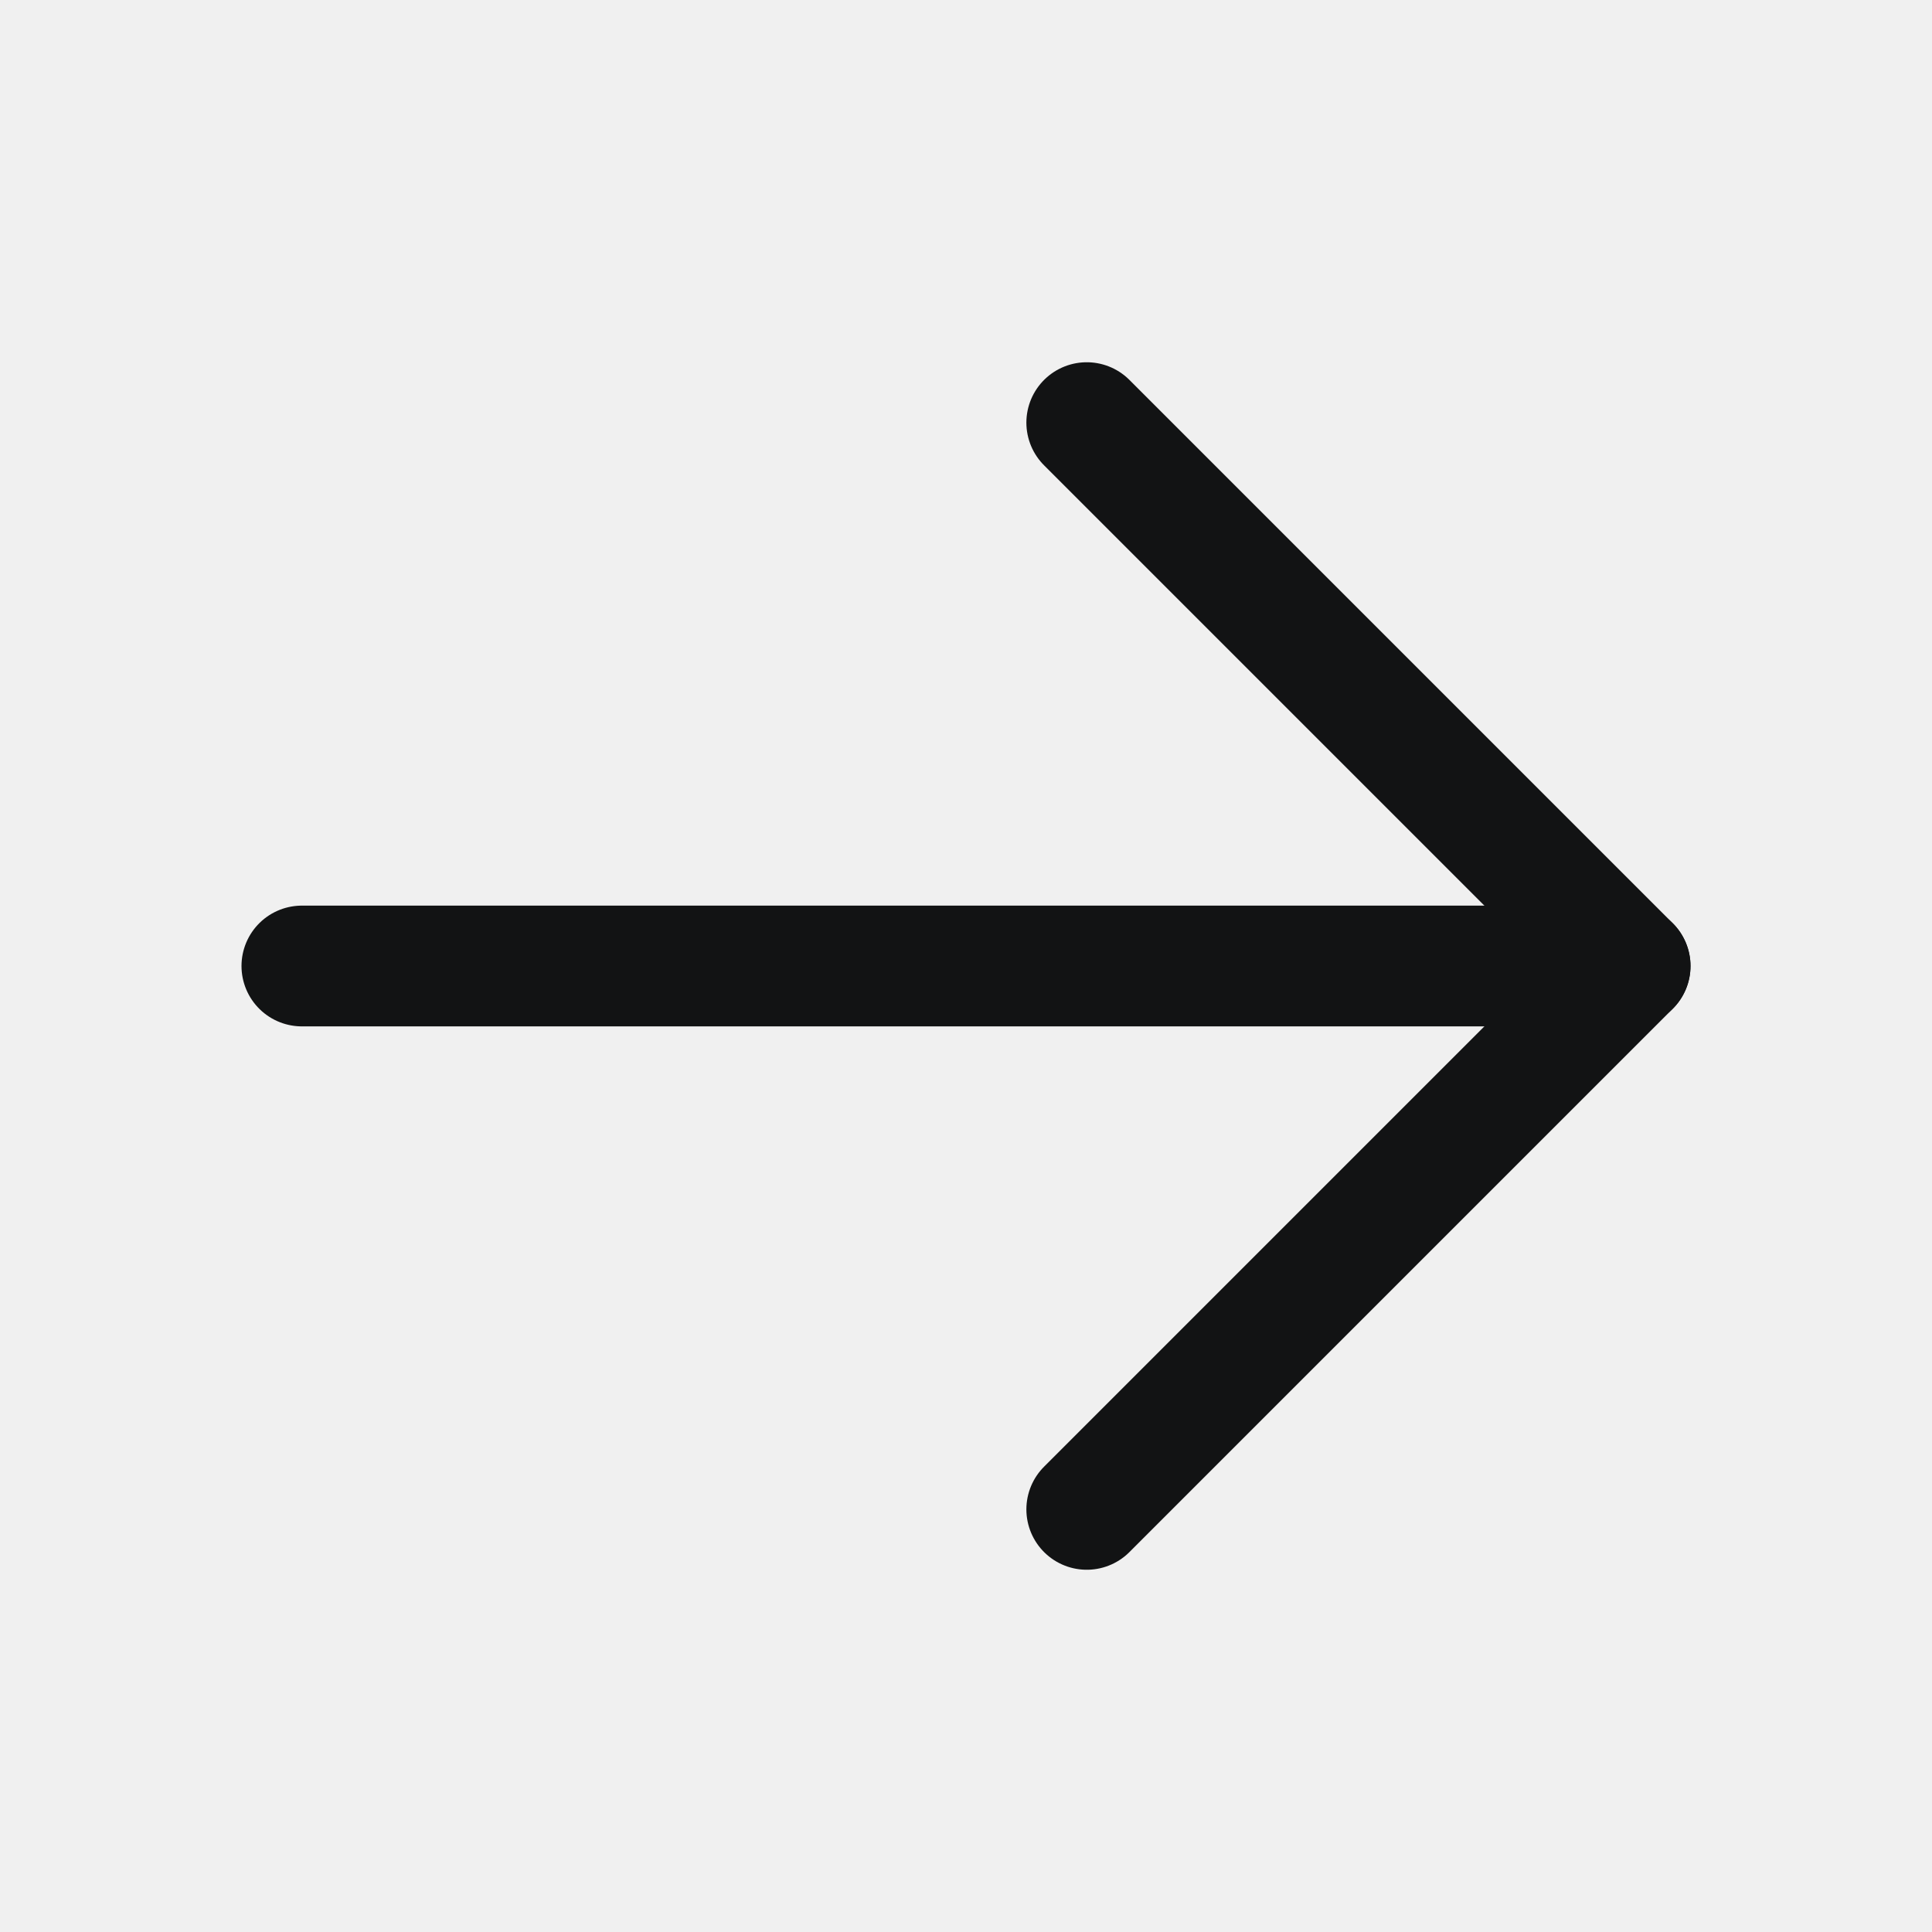
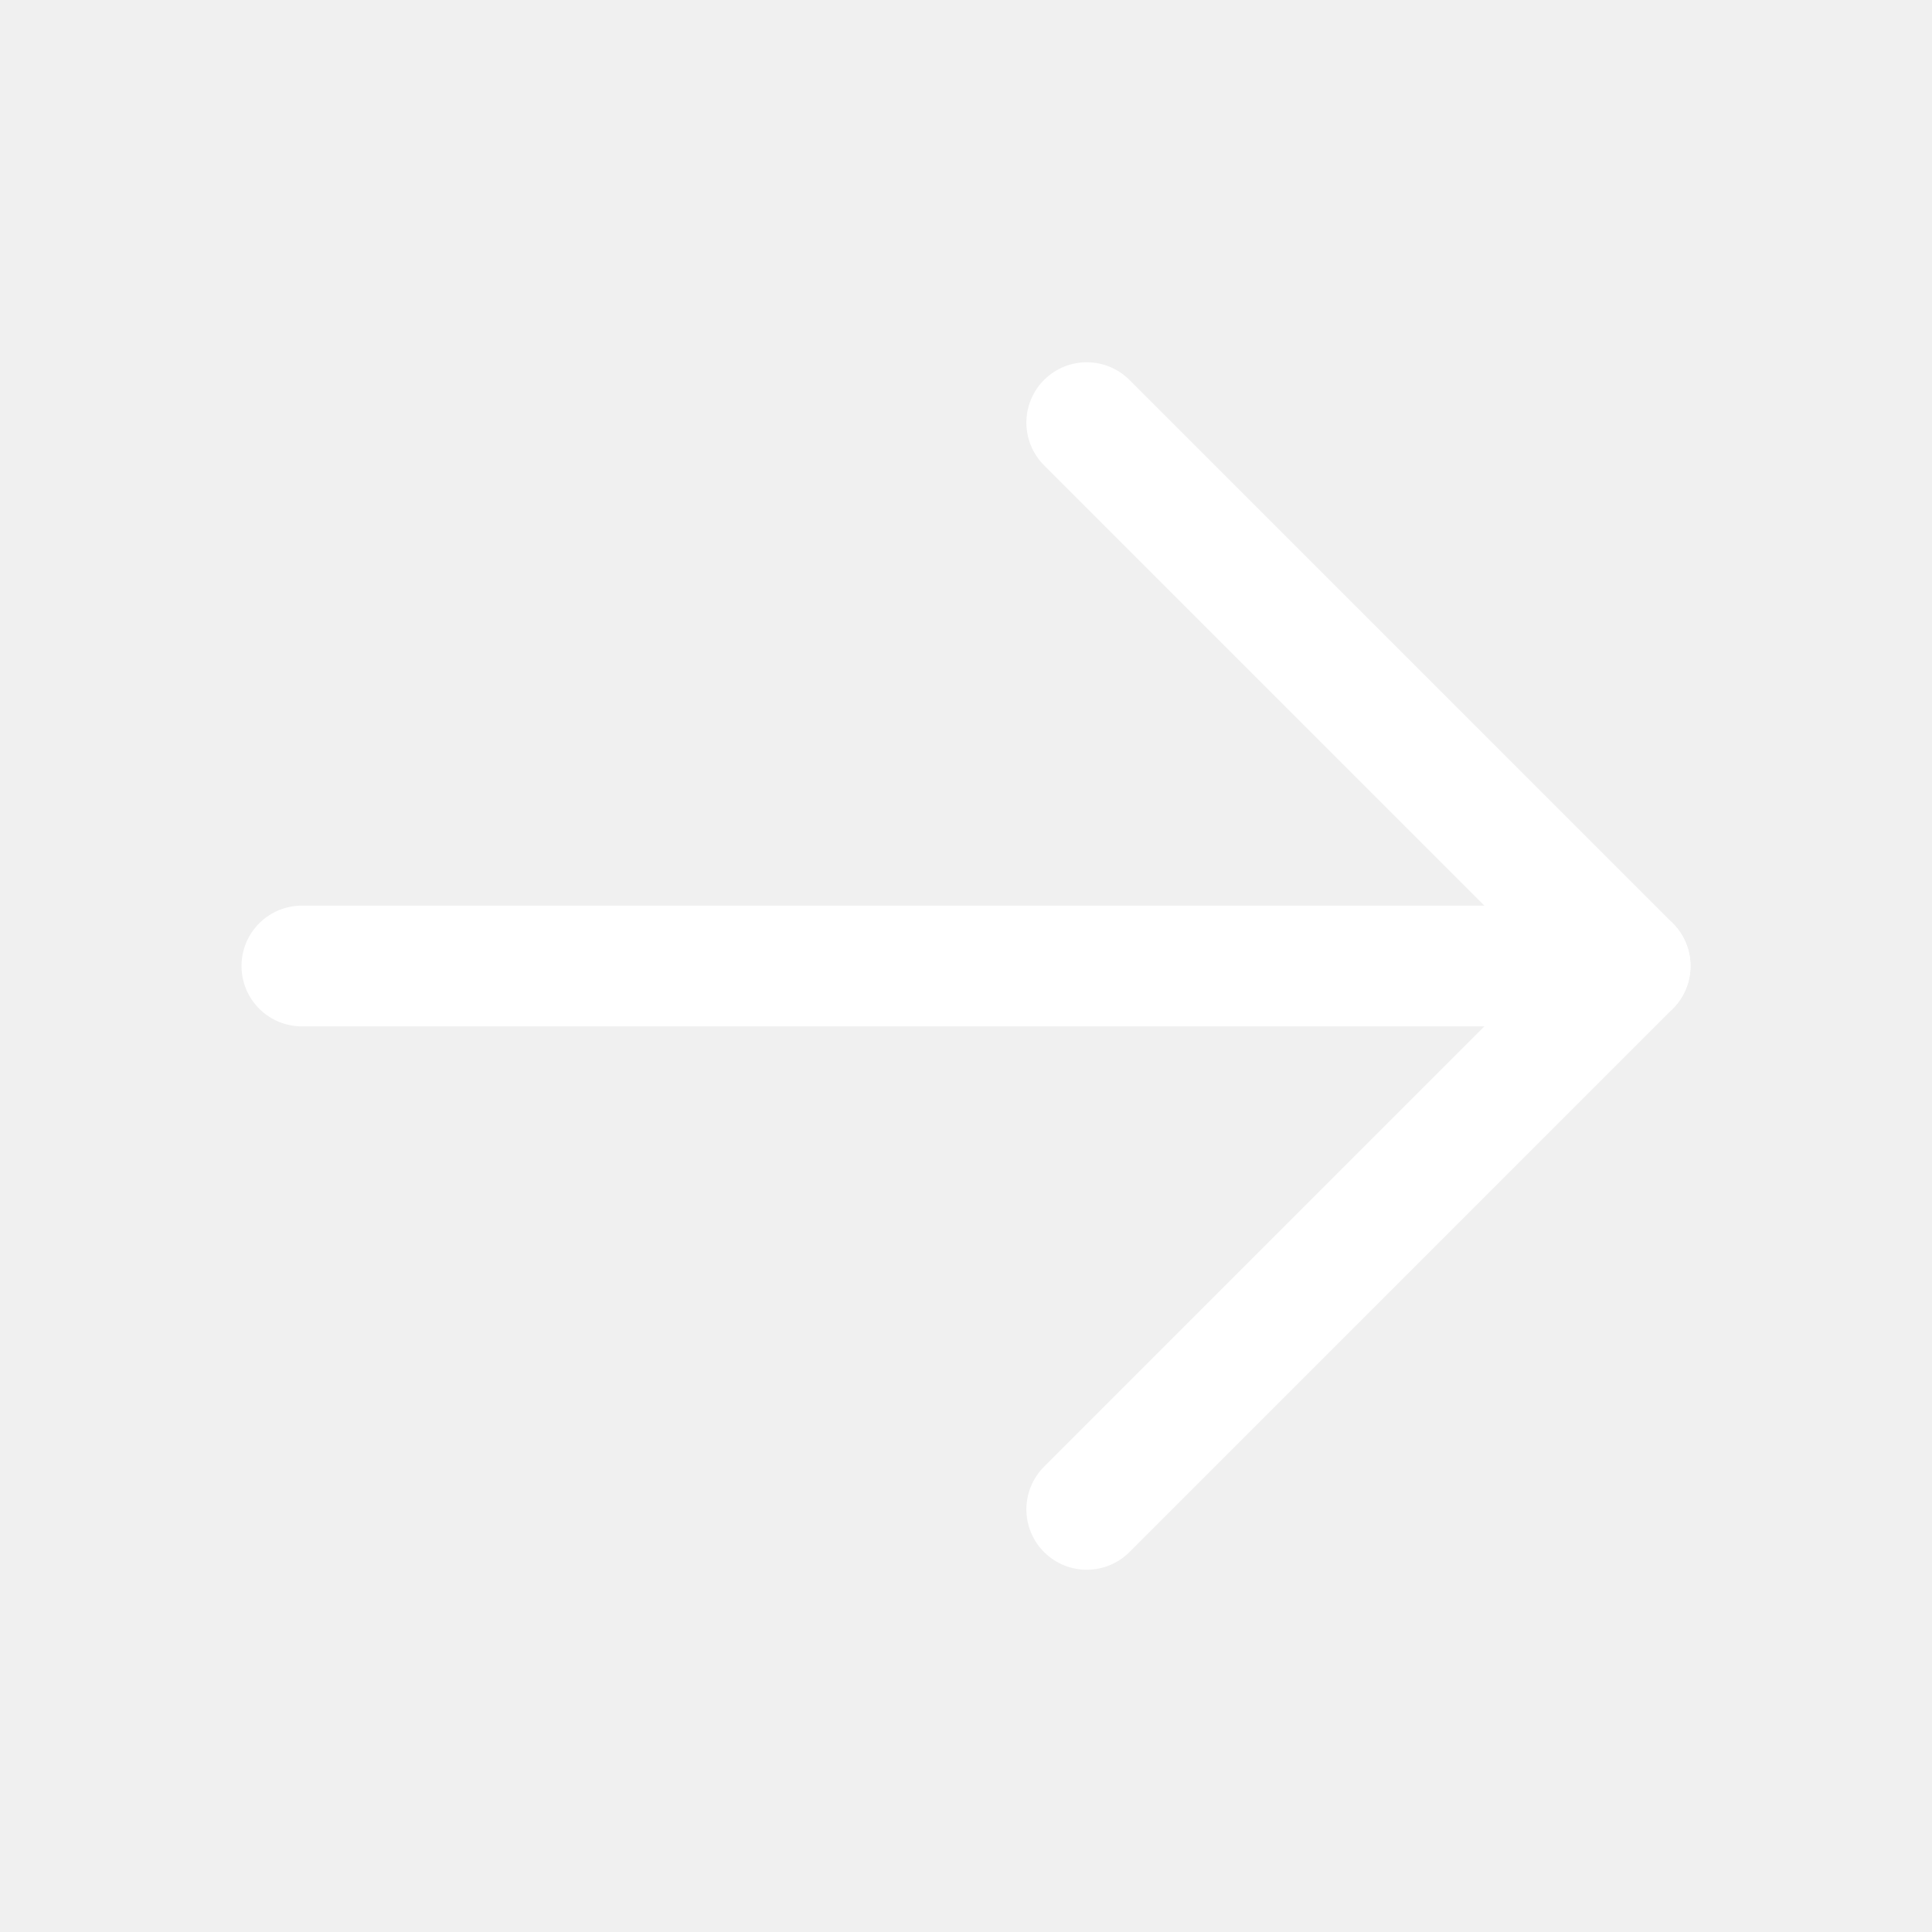
<svg xmlns="http://www.w3.org/2000/svg" width="24" height="24" viewBox="0 0 24 24" fill="none">
-   <path d="M3.75 12H20.25" stroke="#121314" stroke-width="1.5" stroke-linecap="round" stroke-linejoin="round" />
-   <path d="M13.5 5.25L20.25 12L13.5 18.75" stroke="#121314" stroke-width="1.5" stroke-linecap="round" stroke-linejoin="round" />
+   <path d="M3.75 12H20.25" stroke="white" stroke-width="1.5" stroke-linecap="round" stroke-linejoin="round" />
+   <path d="M13.5 5.25L20.25 12L13.5 18.75" stroke="white" stroke-width="1.5" stroke-linecap="round" stroke-linejoin="round" />
</svg>
